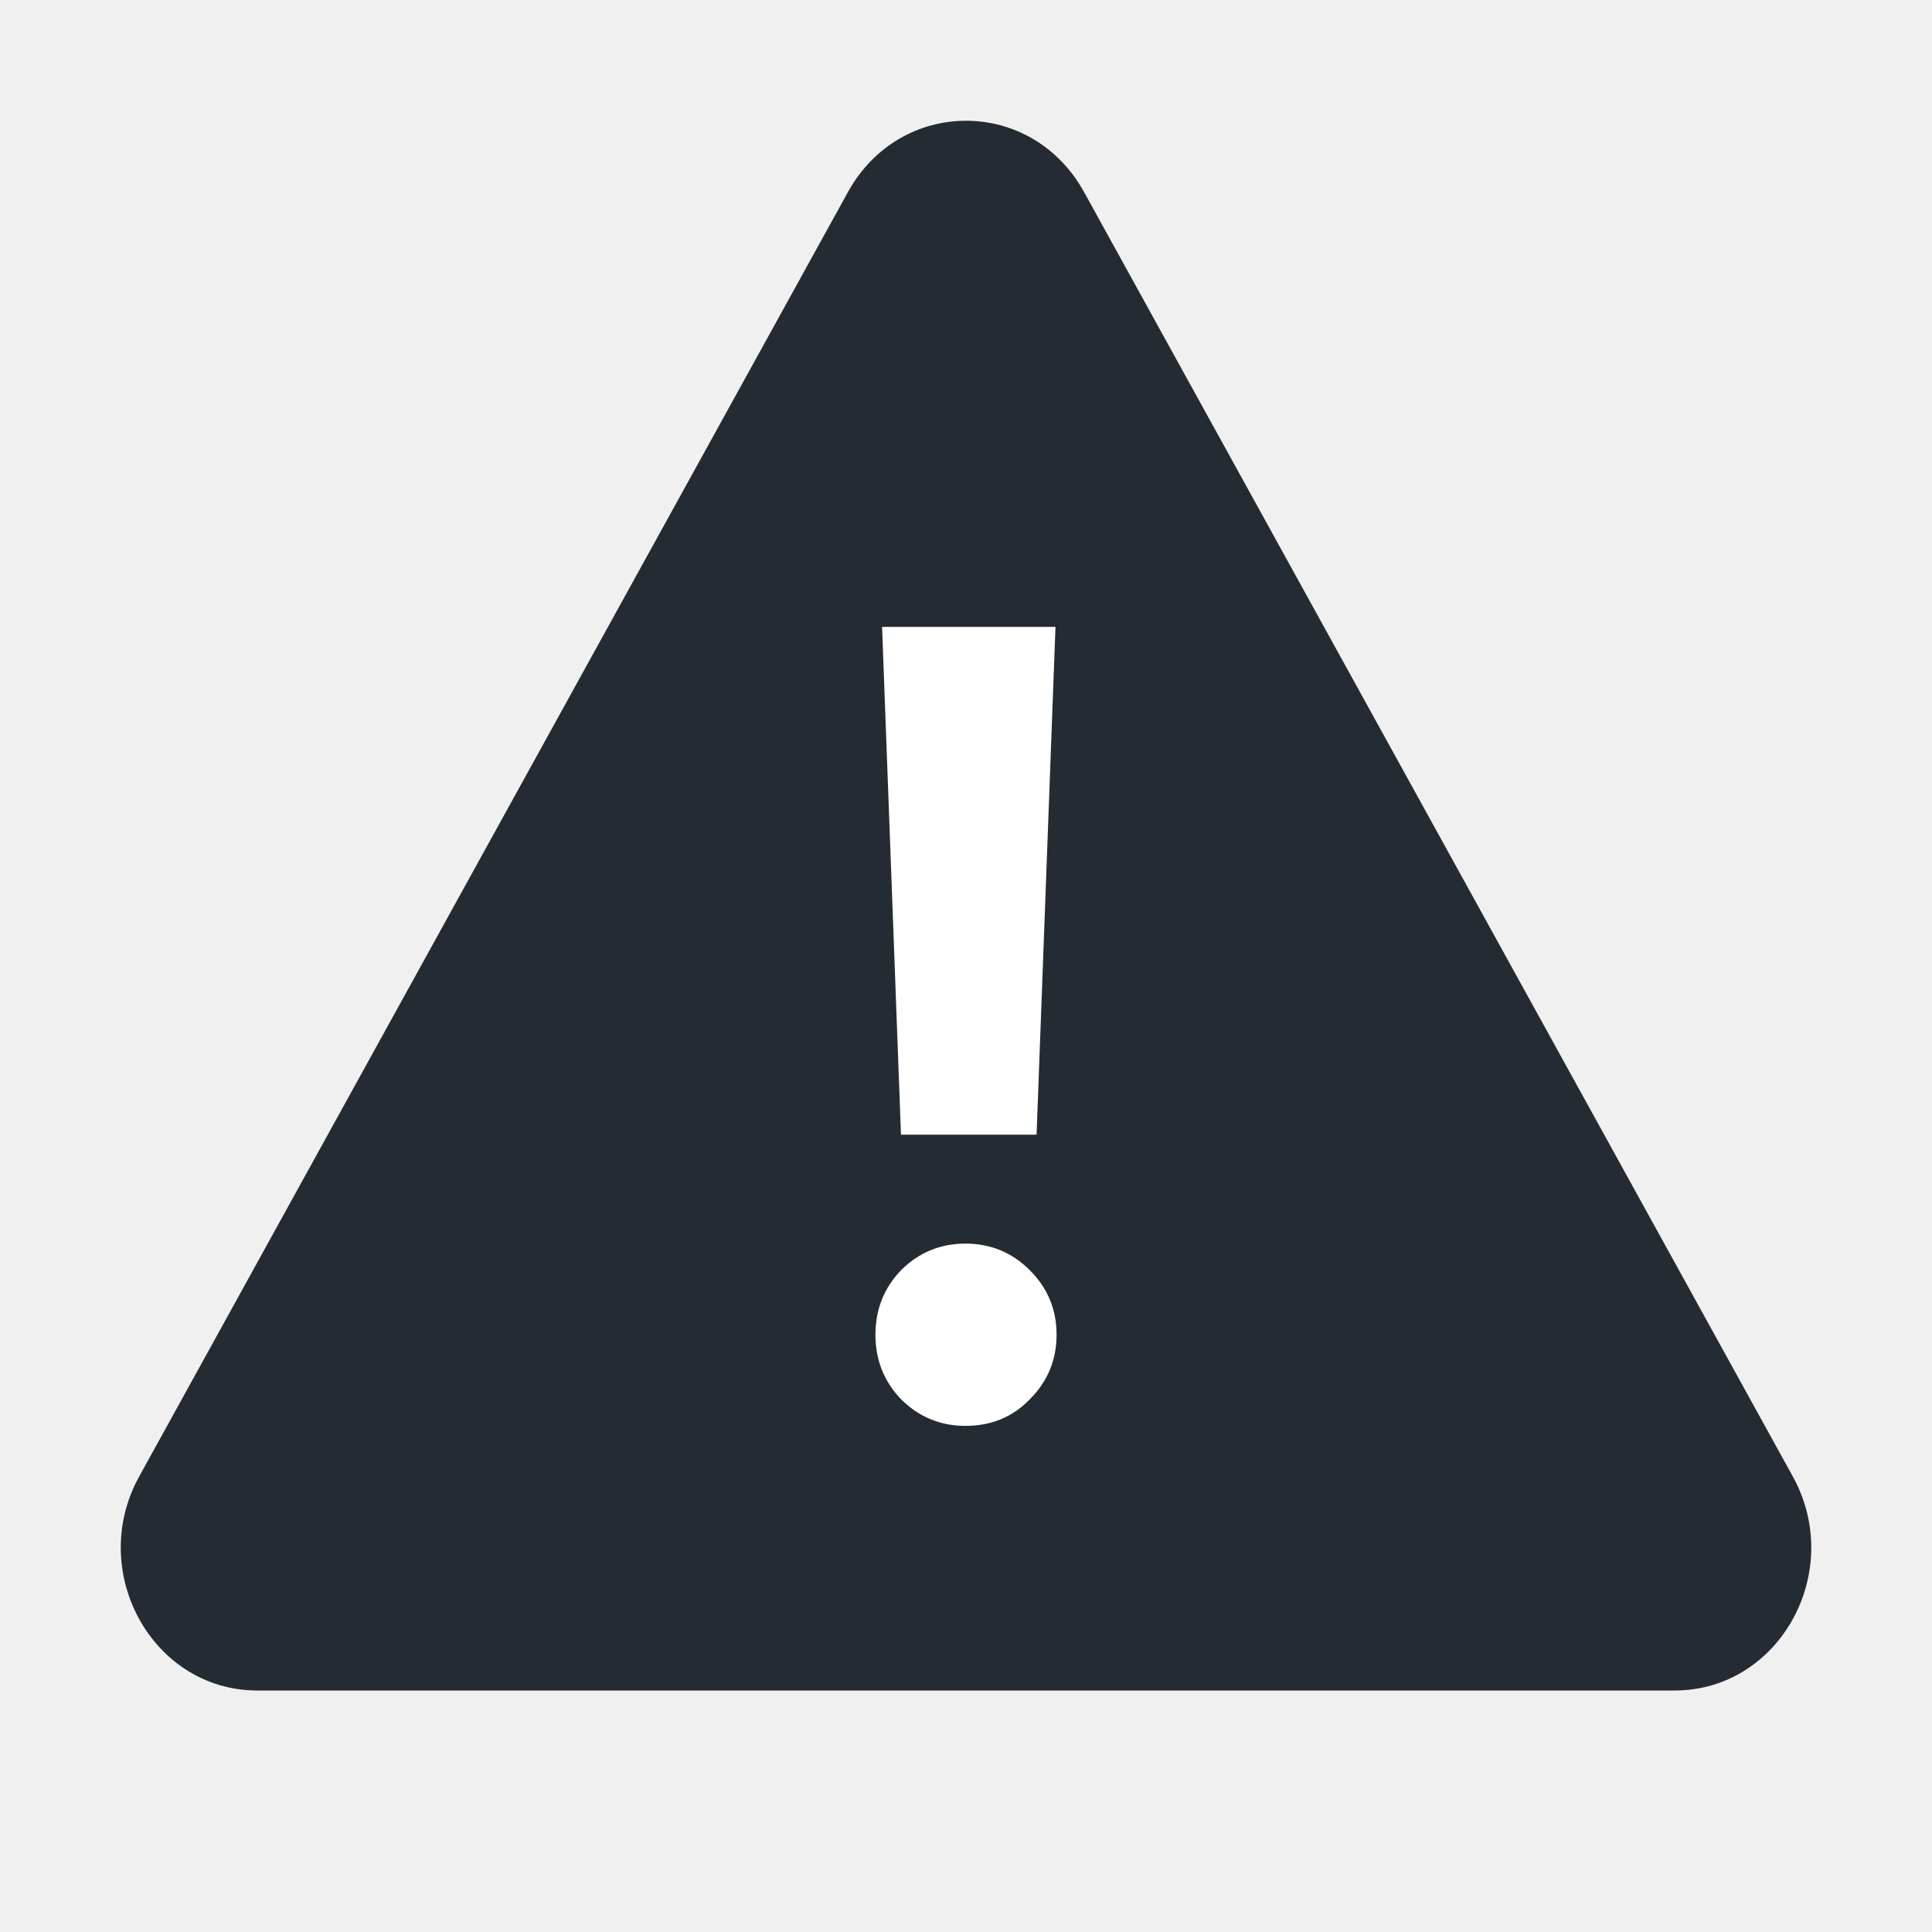
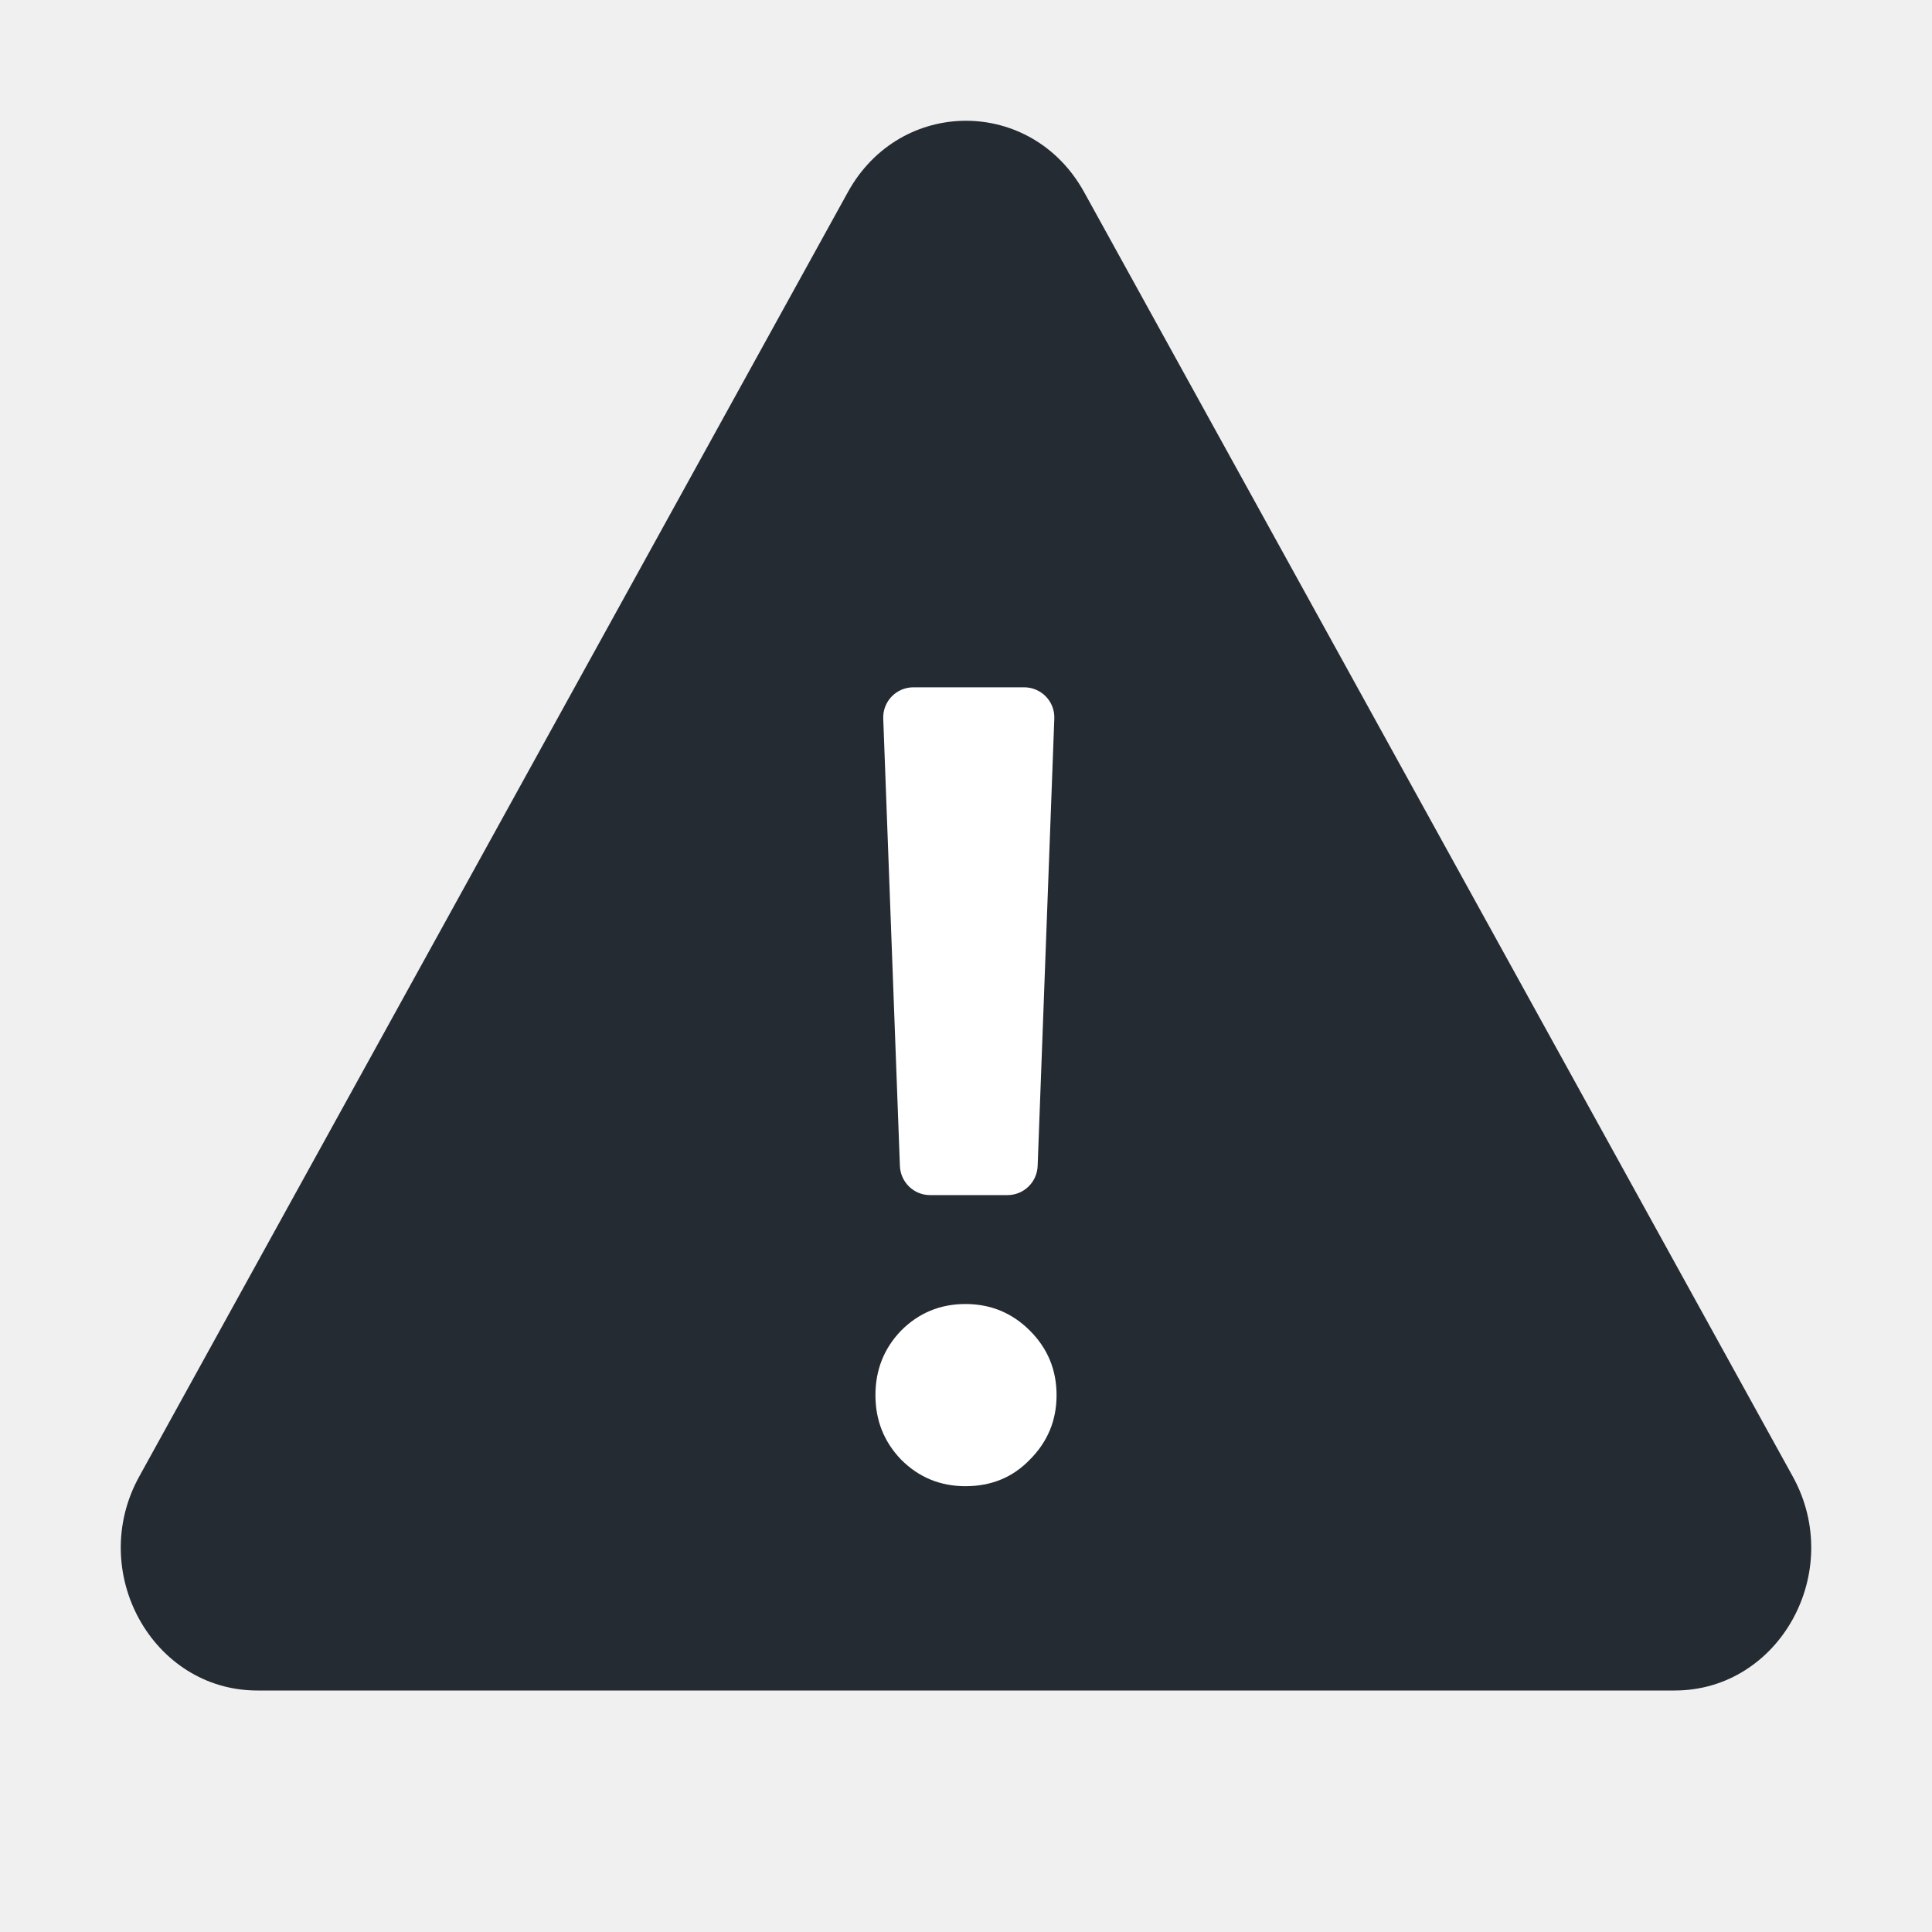
- <svg xmlns="http://www.w3.org/2000/svg" viewBox="0 0 32 32" fill="none">
-   <path class="sky-i-path-1" d="M14.044 3.182C14.913 1.606 17.087 1.606 17.956 3.182L29.694 24.454C30.564 26.03 29.477 28 27.738 28H4.262C2.523 28 1.437 26.03 2.306 24.454L14.044 3.182Z" fill="#252B33" />
-   <path class="sky-i-path-2" d="M14.61 10.383H17.482L17.169 18.794H14.923L14.61 10.383ZM15.991 23.617C15.574 23.617 15.218 23.469 14.923 23.175C14.641 22.88 14.5 22.524 14.5 22.107C14.5 21.69 14.641 21.334 14.923 21.04C15.218 20.745 15.574 20.598 15.991 20.598C16.408 20.598 16.764 20.745 17.058 21.04C17.353 21.334 17.5 21.69 17.5 22.107C17.5 22.524 17.353 22.88 17.058 23.175C16.776 23.469 16.42 23.617 15.991 23.617Z" fill="white" />
+ <svg xmlns="http://www.w3.org/2000/svg" width="24" height="24" viewBox="0 0 24 24" fill="none">
+   <path class="sky-i-path-1" fill-rule="evenodd" clip-rule="evenodd" d="M13.467 2.386C12.815 1.205 11.185 1.205 10.533 2.386L1.73 18.341C1.077 19.523 1.893 21 3.197 21H20.803C22.107 21 22.923 19.523 22.27 18.341L13.467 2.386Z" fill="#252B33" />
+   <path class="sky-i-path-2" fill-rule="evenodd" clip-rule="evenodd" d="M10.972 8.926C10.964 8.714 11.134 8.538 11.347 8.538H12.722C12.935 8.538 13.105 8.714 13.097 8.926L12.89 14.485C12.882 14.686 12.717 14.846 12.515 14.846H11.554C11.352 14.846 11.187 14.686 11.179 14.485L10.972 8.926ZM11.993 18.462C11.68 18.462 11.413 18.352 11.193 18.131C10.981 17.91 10.875 17.643 10.875 17.331C10.875 17.018 10.981 16.751 11.193 16.53C11.413 16.309 11.68 16.199 11.993 16.199C12.306 16.199 12.573 16.309 12.794 16.53C13.015 16.751 13.125 17.018 13.125 17.331C13.125 17.643 13.015 17.91 12.794 18.131C12.582 18.352 12.315 18.462 11.993 18.462Z" fill="white" />
</svg>
